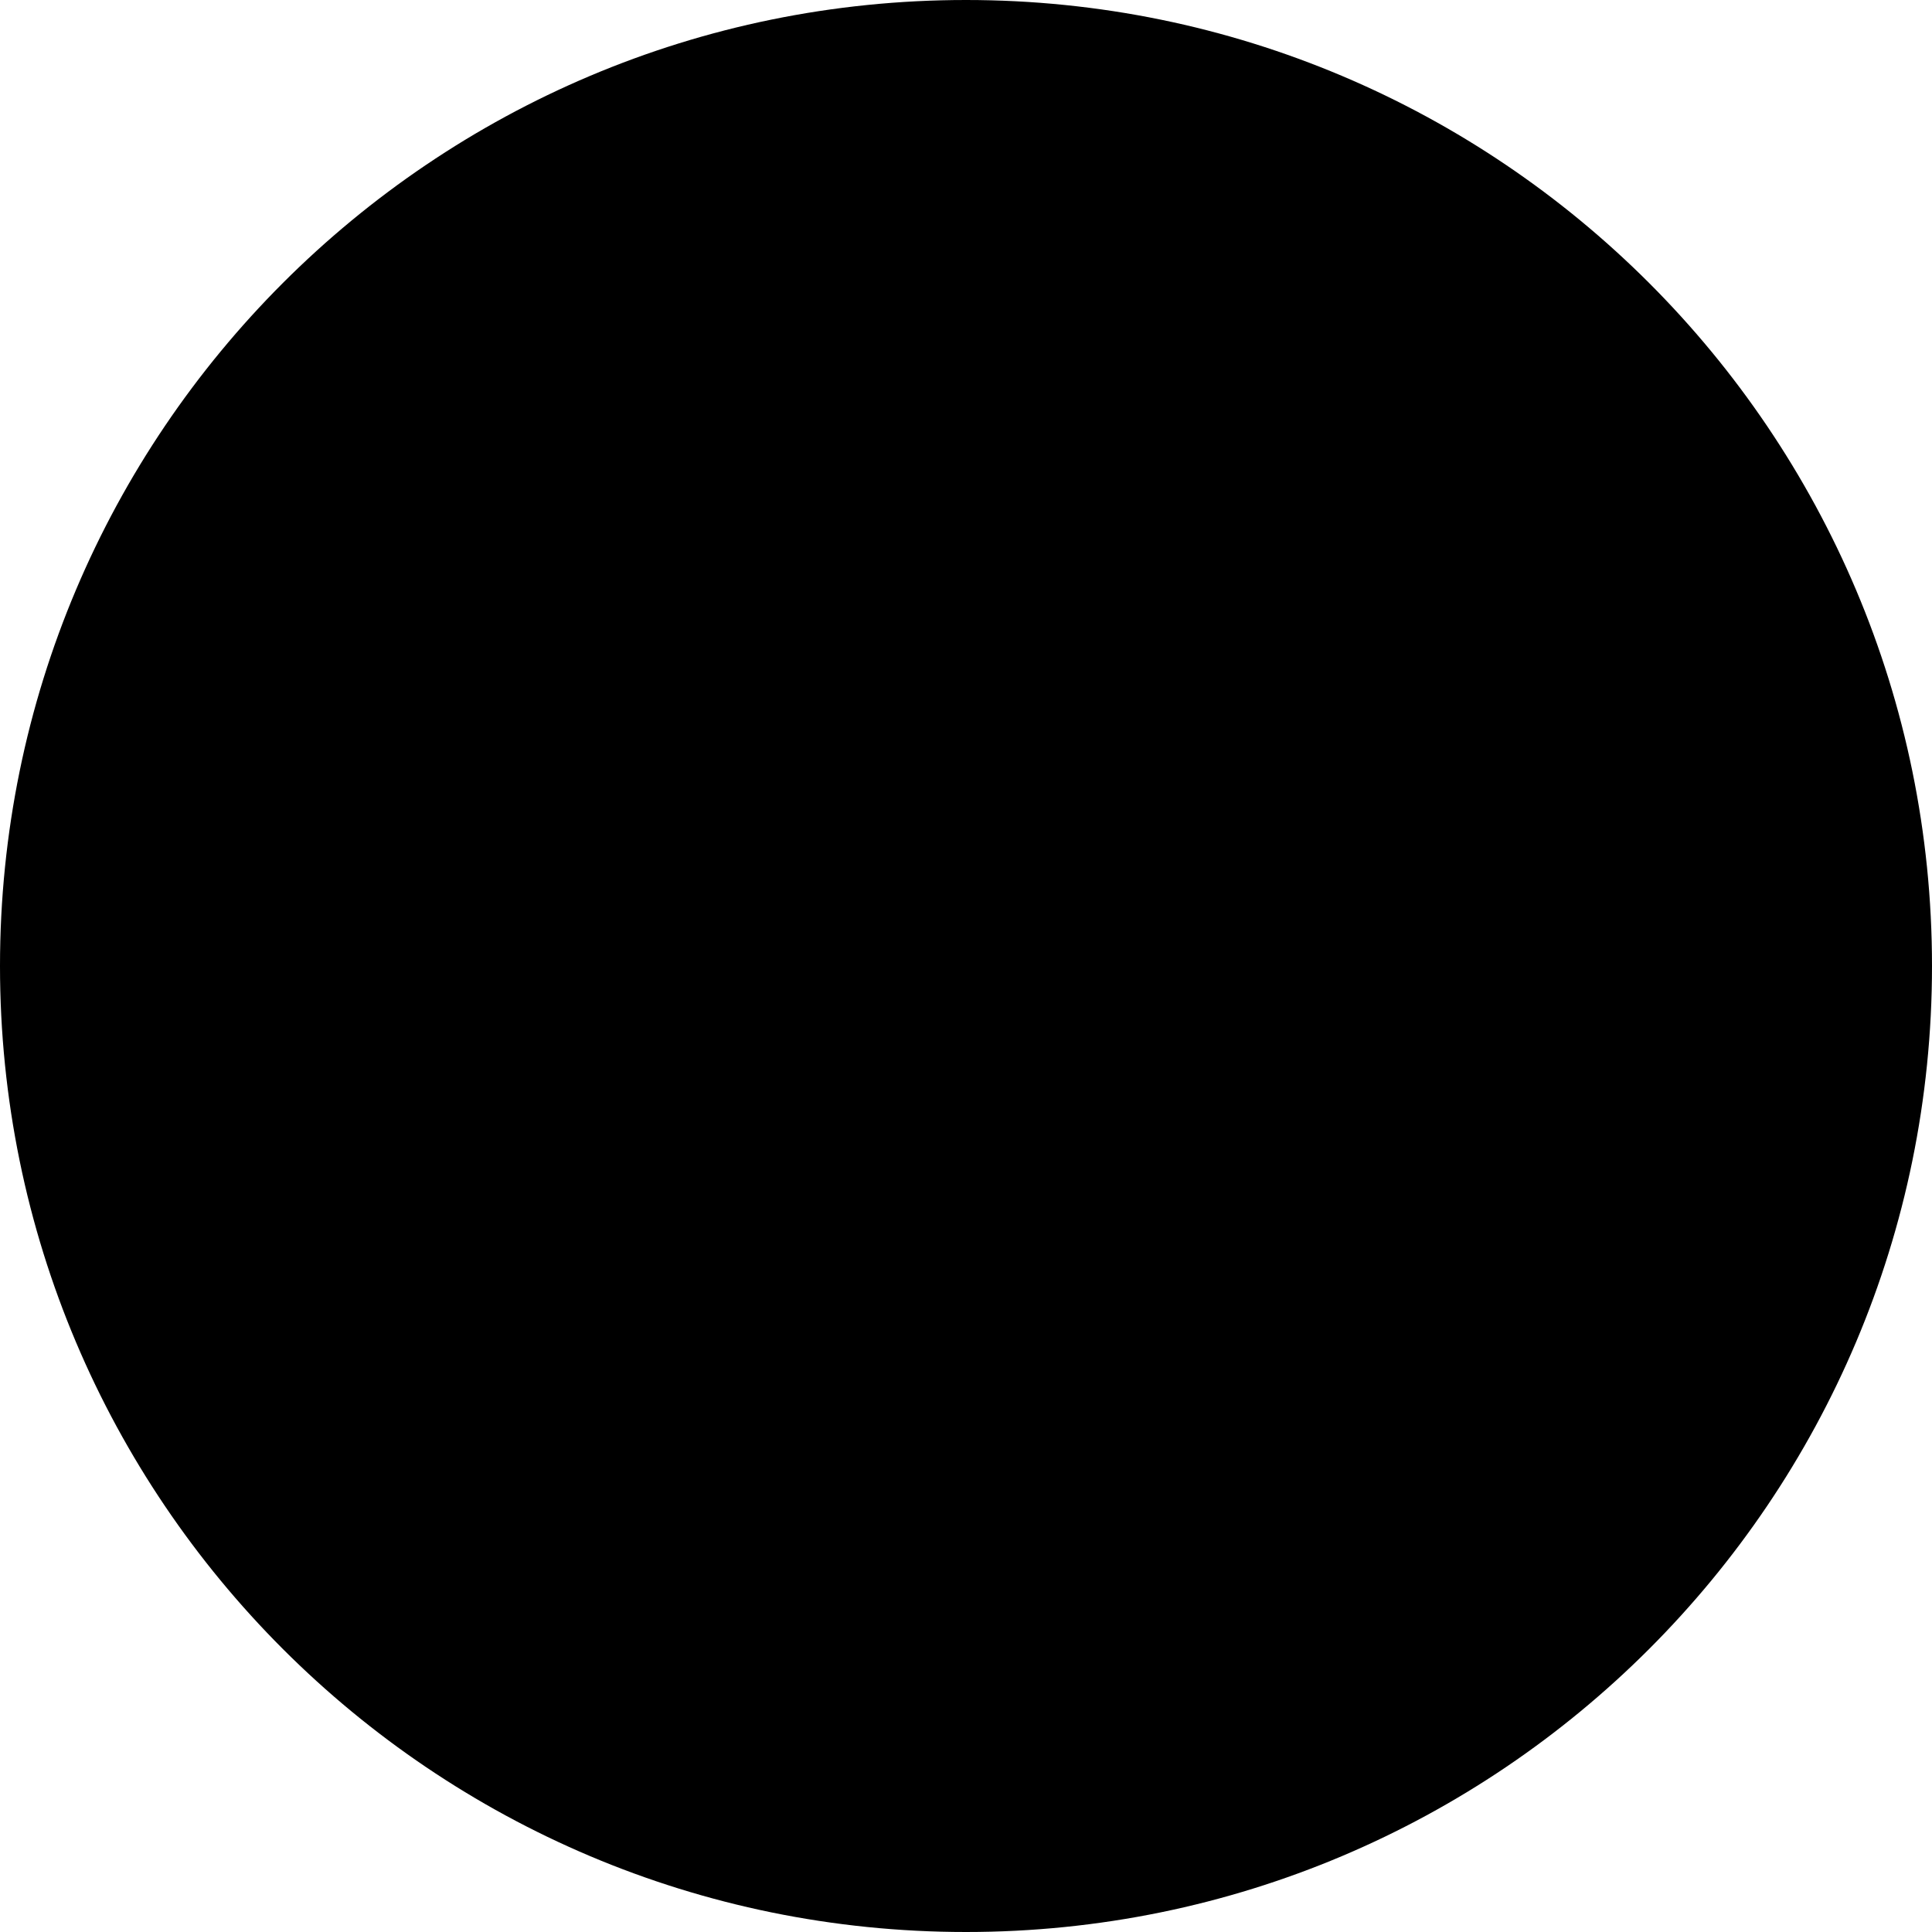
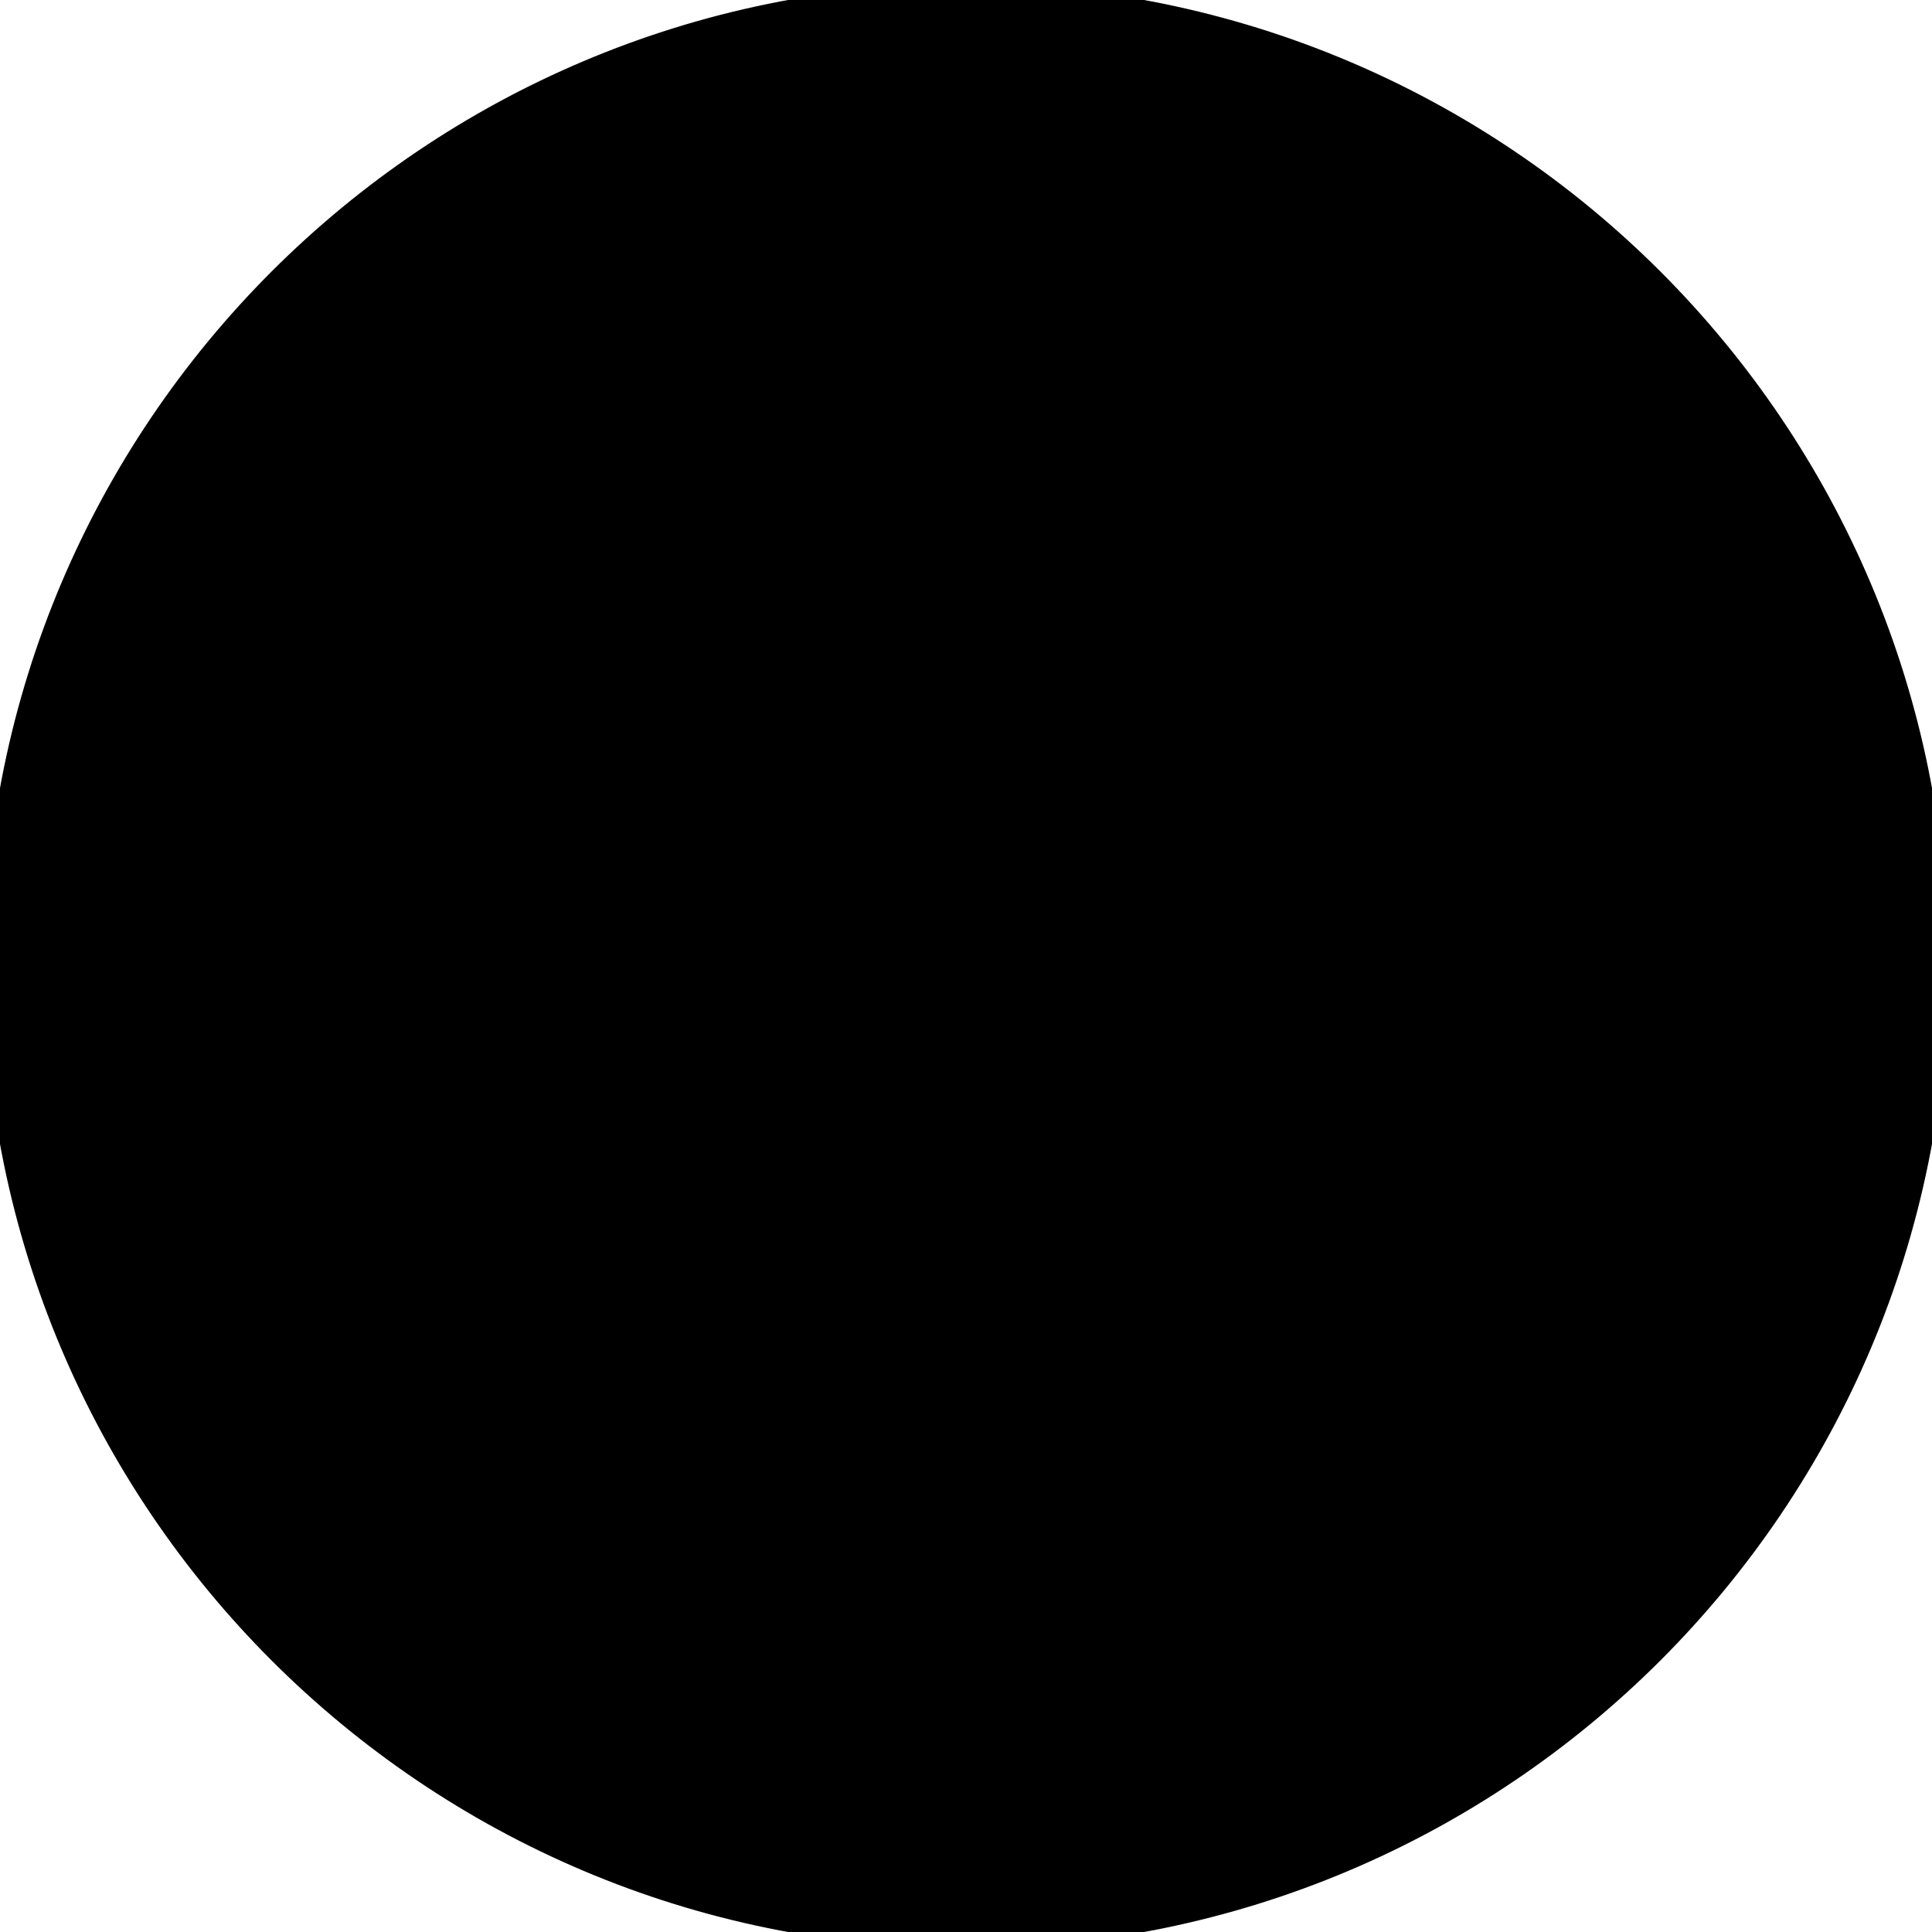
- <svg xmlns="http://www.w3.org/2000/svg" width="48" height="48" viewBox="0 0 48 48" fill="currentColor">
-   <rect width="48" height="48" rx="24" fill="currentColor" />
-   <path d="M30.63 20.4H26.4V18C26.4 16.762 26.501 15.982 28.276 15.982H30.517V12.166C29.426 12.053 28.329 11.998 27.232 12C23.976 12 21.6 13.989 21.6 17.639V20.4H18V25.2L21.6 25.199V36H26.4V25.197L30.079 25.195L30.63 20.4Z" fill="currentColor" />
+ <svg xmlns="http://www.w3.org/2000/svg" width="60" height="60" viewBox="0 0 60 60" fill="currentColor">
+   <ellipse cx="30" cy="30" rx="30" ry="30" stroke="currentColor" />
+   <path d="M36.98 32.95L37.831 27.548H32.593V24.037C32.593 22.56 33.325 21.116 35.663 21.116H38.077V16.516C36.671 16.292 35.25 16.171 33.826 16.153C29.516 16.153 26.701 18.744 26.701 23.429V27.548H21.923V32.95H26.701V46.016H32.593V32.95H36.98Z" fill="currentColor" />
</svg>
